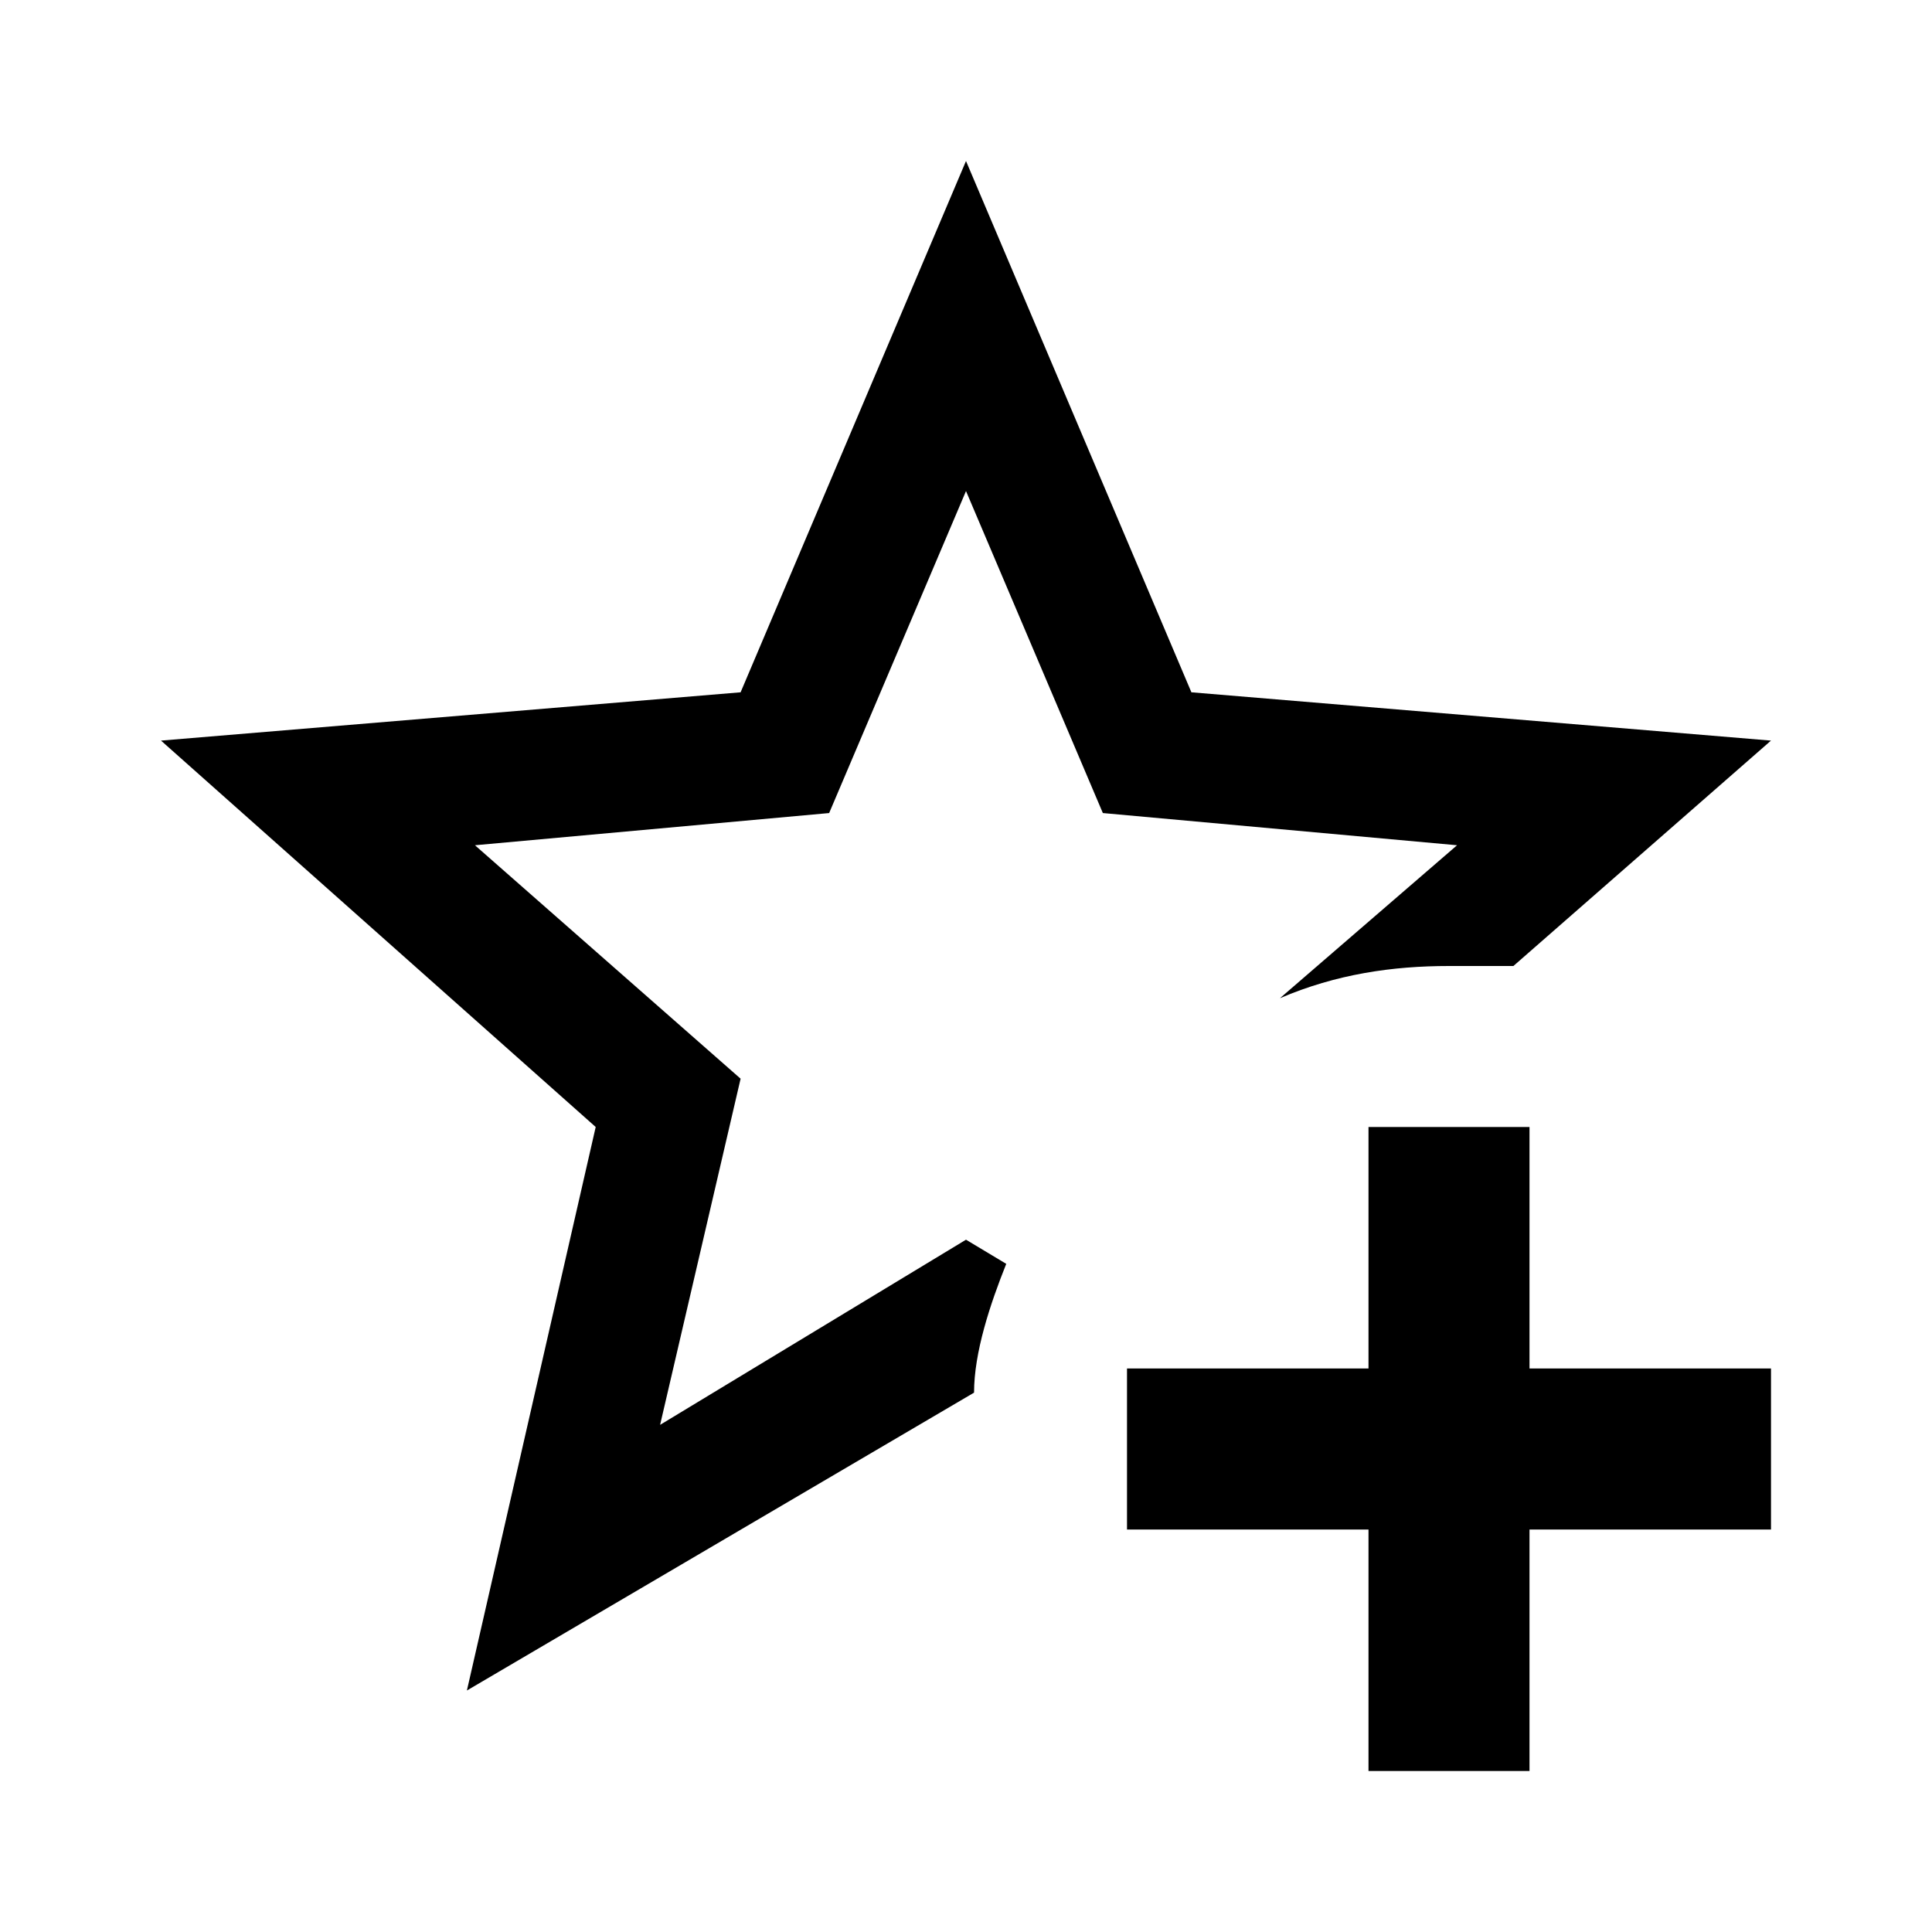
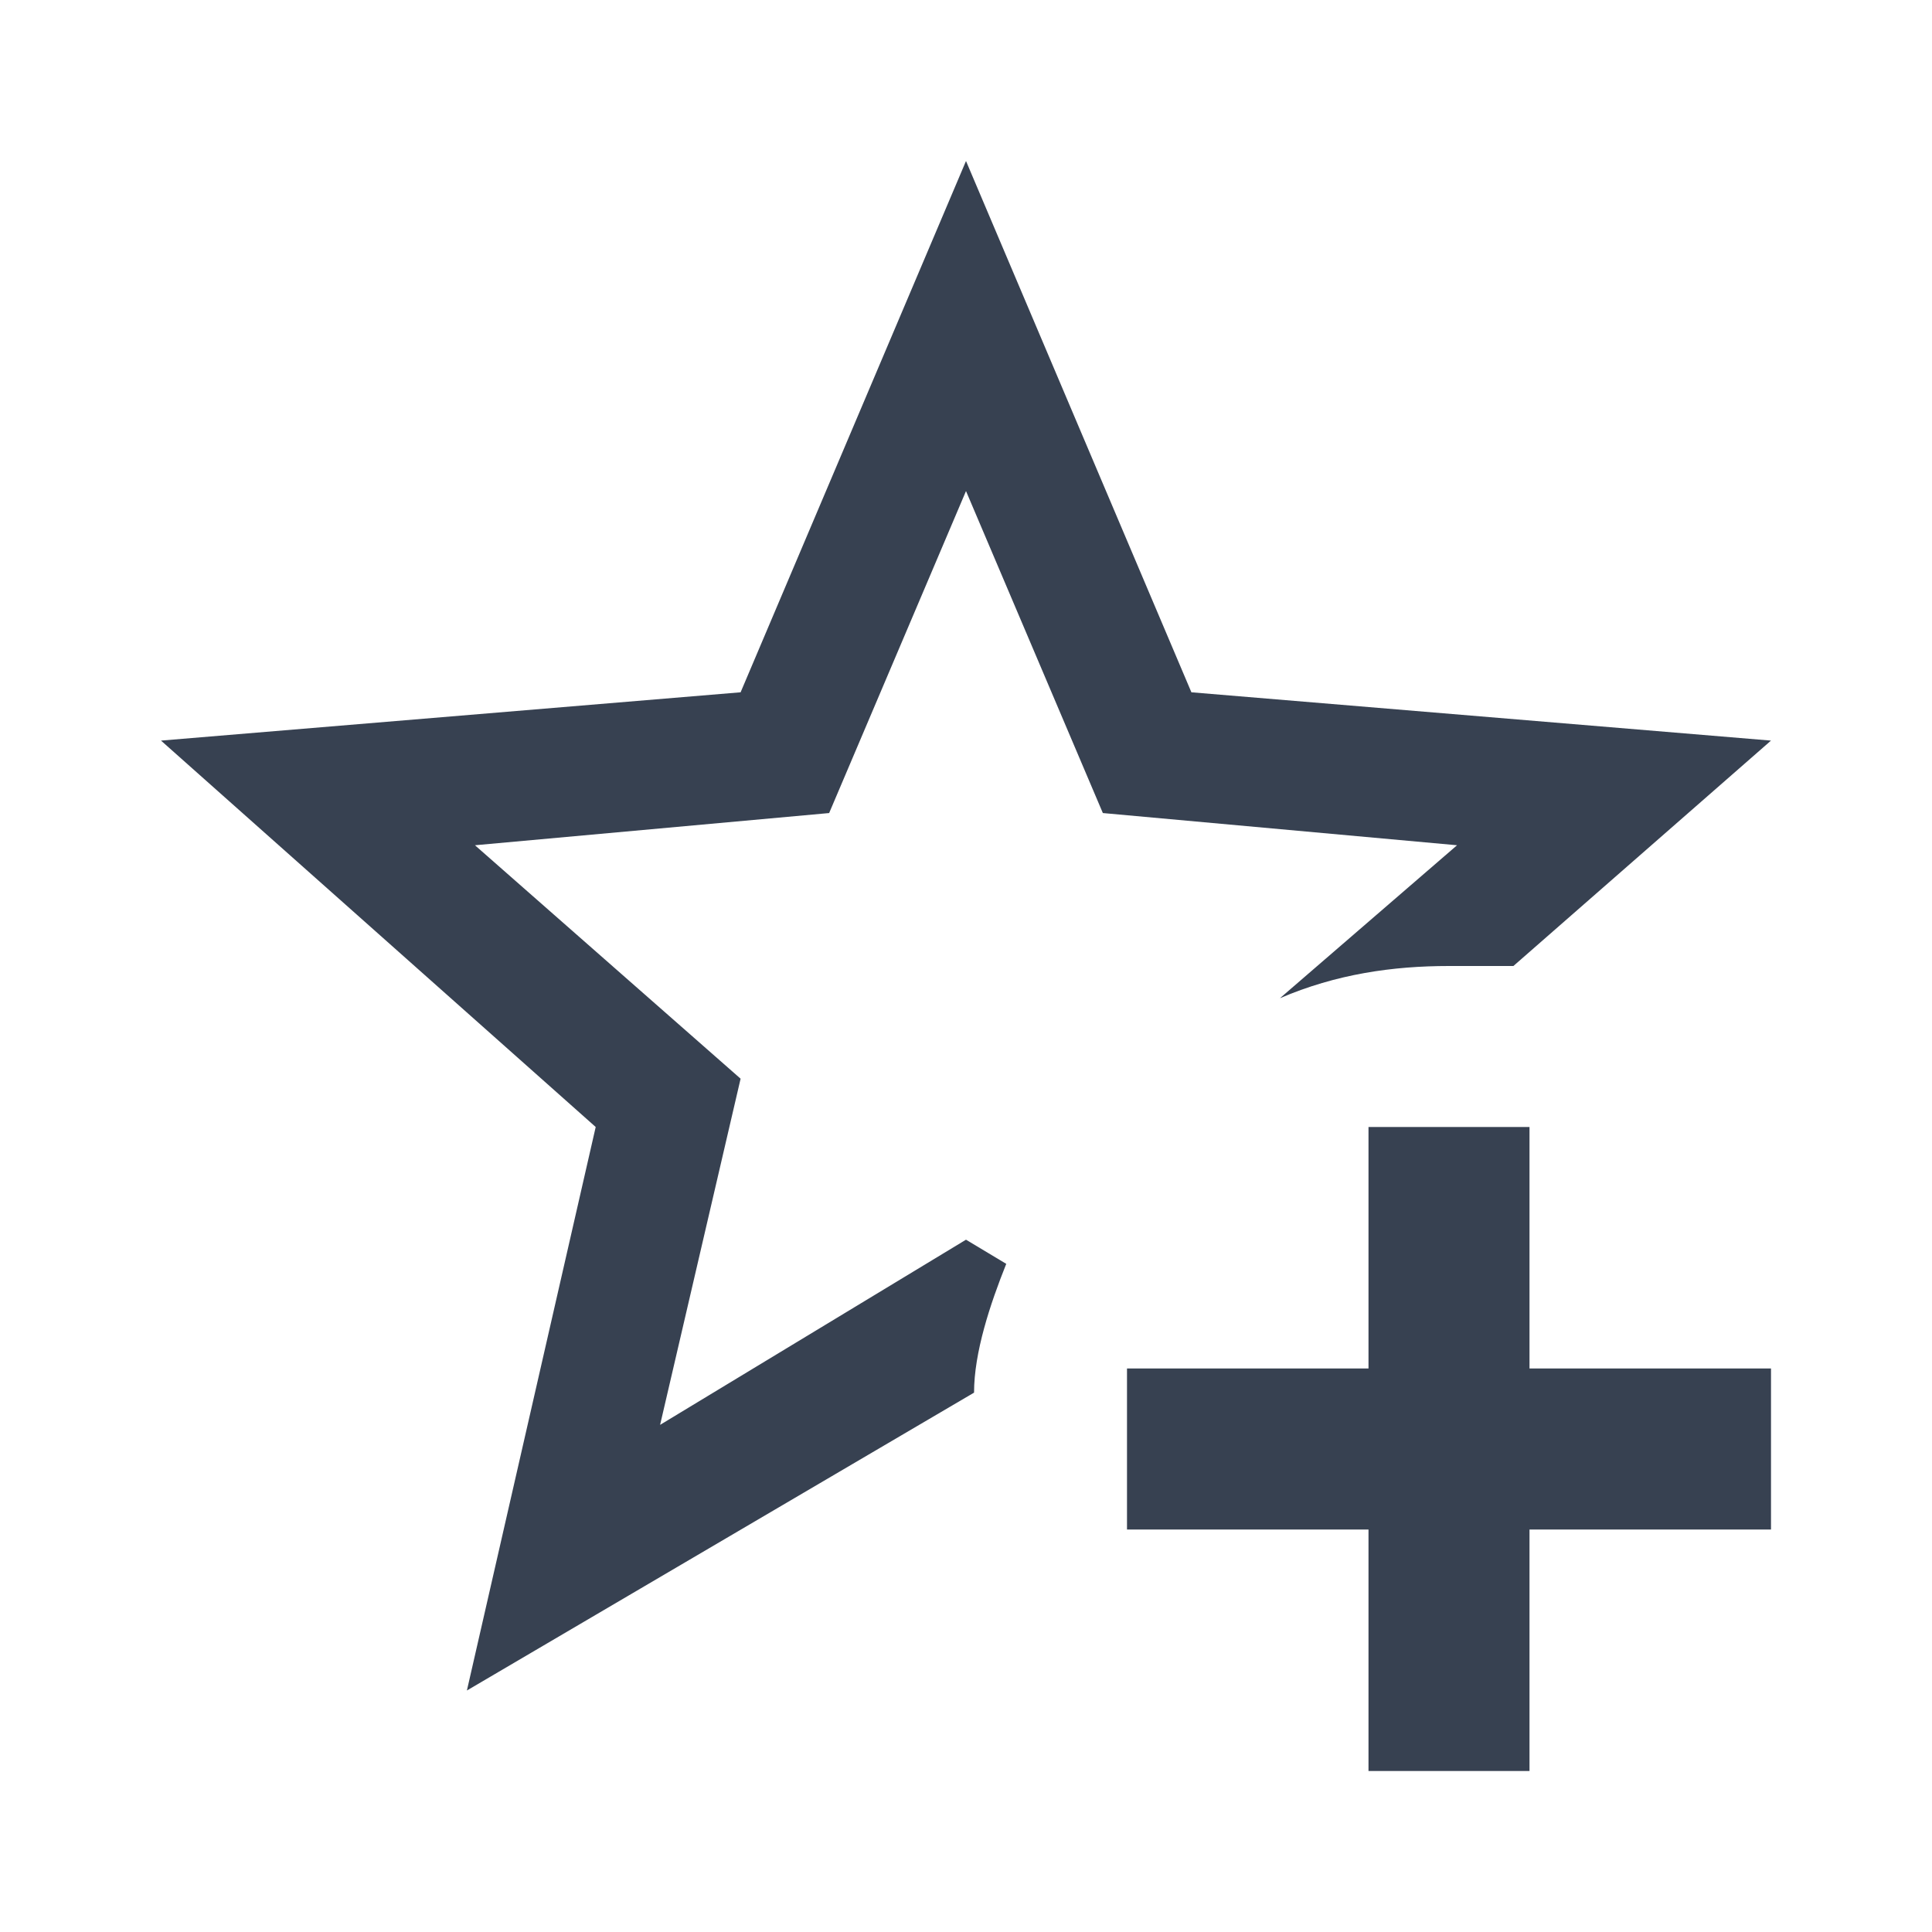
<svg xmlns="http://www.w3.org/2000/svg" viewBox="0 0 24 24">
-   <path d="M5.8 21L7.4 14L2 9.2L9.2 8.6L12 2L14.8 8.6L22 9.2L18.8 12H18C17.3 12 16.6 12.1 15.9 12.4L18.1 10.5L13.7 10.1L12 6.1L10.3 10.1L5.9 10.5L9.2 13.4L8.2 17.7L12 15.4L12.5 15.7C12.3 16.2 12.1 16.8 12.1 17.3L5.8 21M17 14V17H14V19H17V22H19V19H22V17H19V14H17Z" />
+   <path d="M5.8 21L7.4 14L2 9.2L9.2 8.6L12 2L14.8 8.6L22 9.2L18.8 12H18C17.3 12 16.6 12.1 15.9 12.4L18.1 10.5L13.7 10.1L12 6.1L10.3 10.1L5.9 10.5L9.2 13.4L8.2 17.7L12 15.4L12.5 15.7C12.3 16.2 12.1 16.8 12.1 17.3L5.8 21M17 14V17H14V19H17V22H19V19H22V17H19V14H17Z" fill="#374151" />
</svg>
